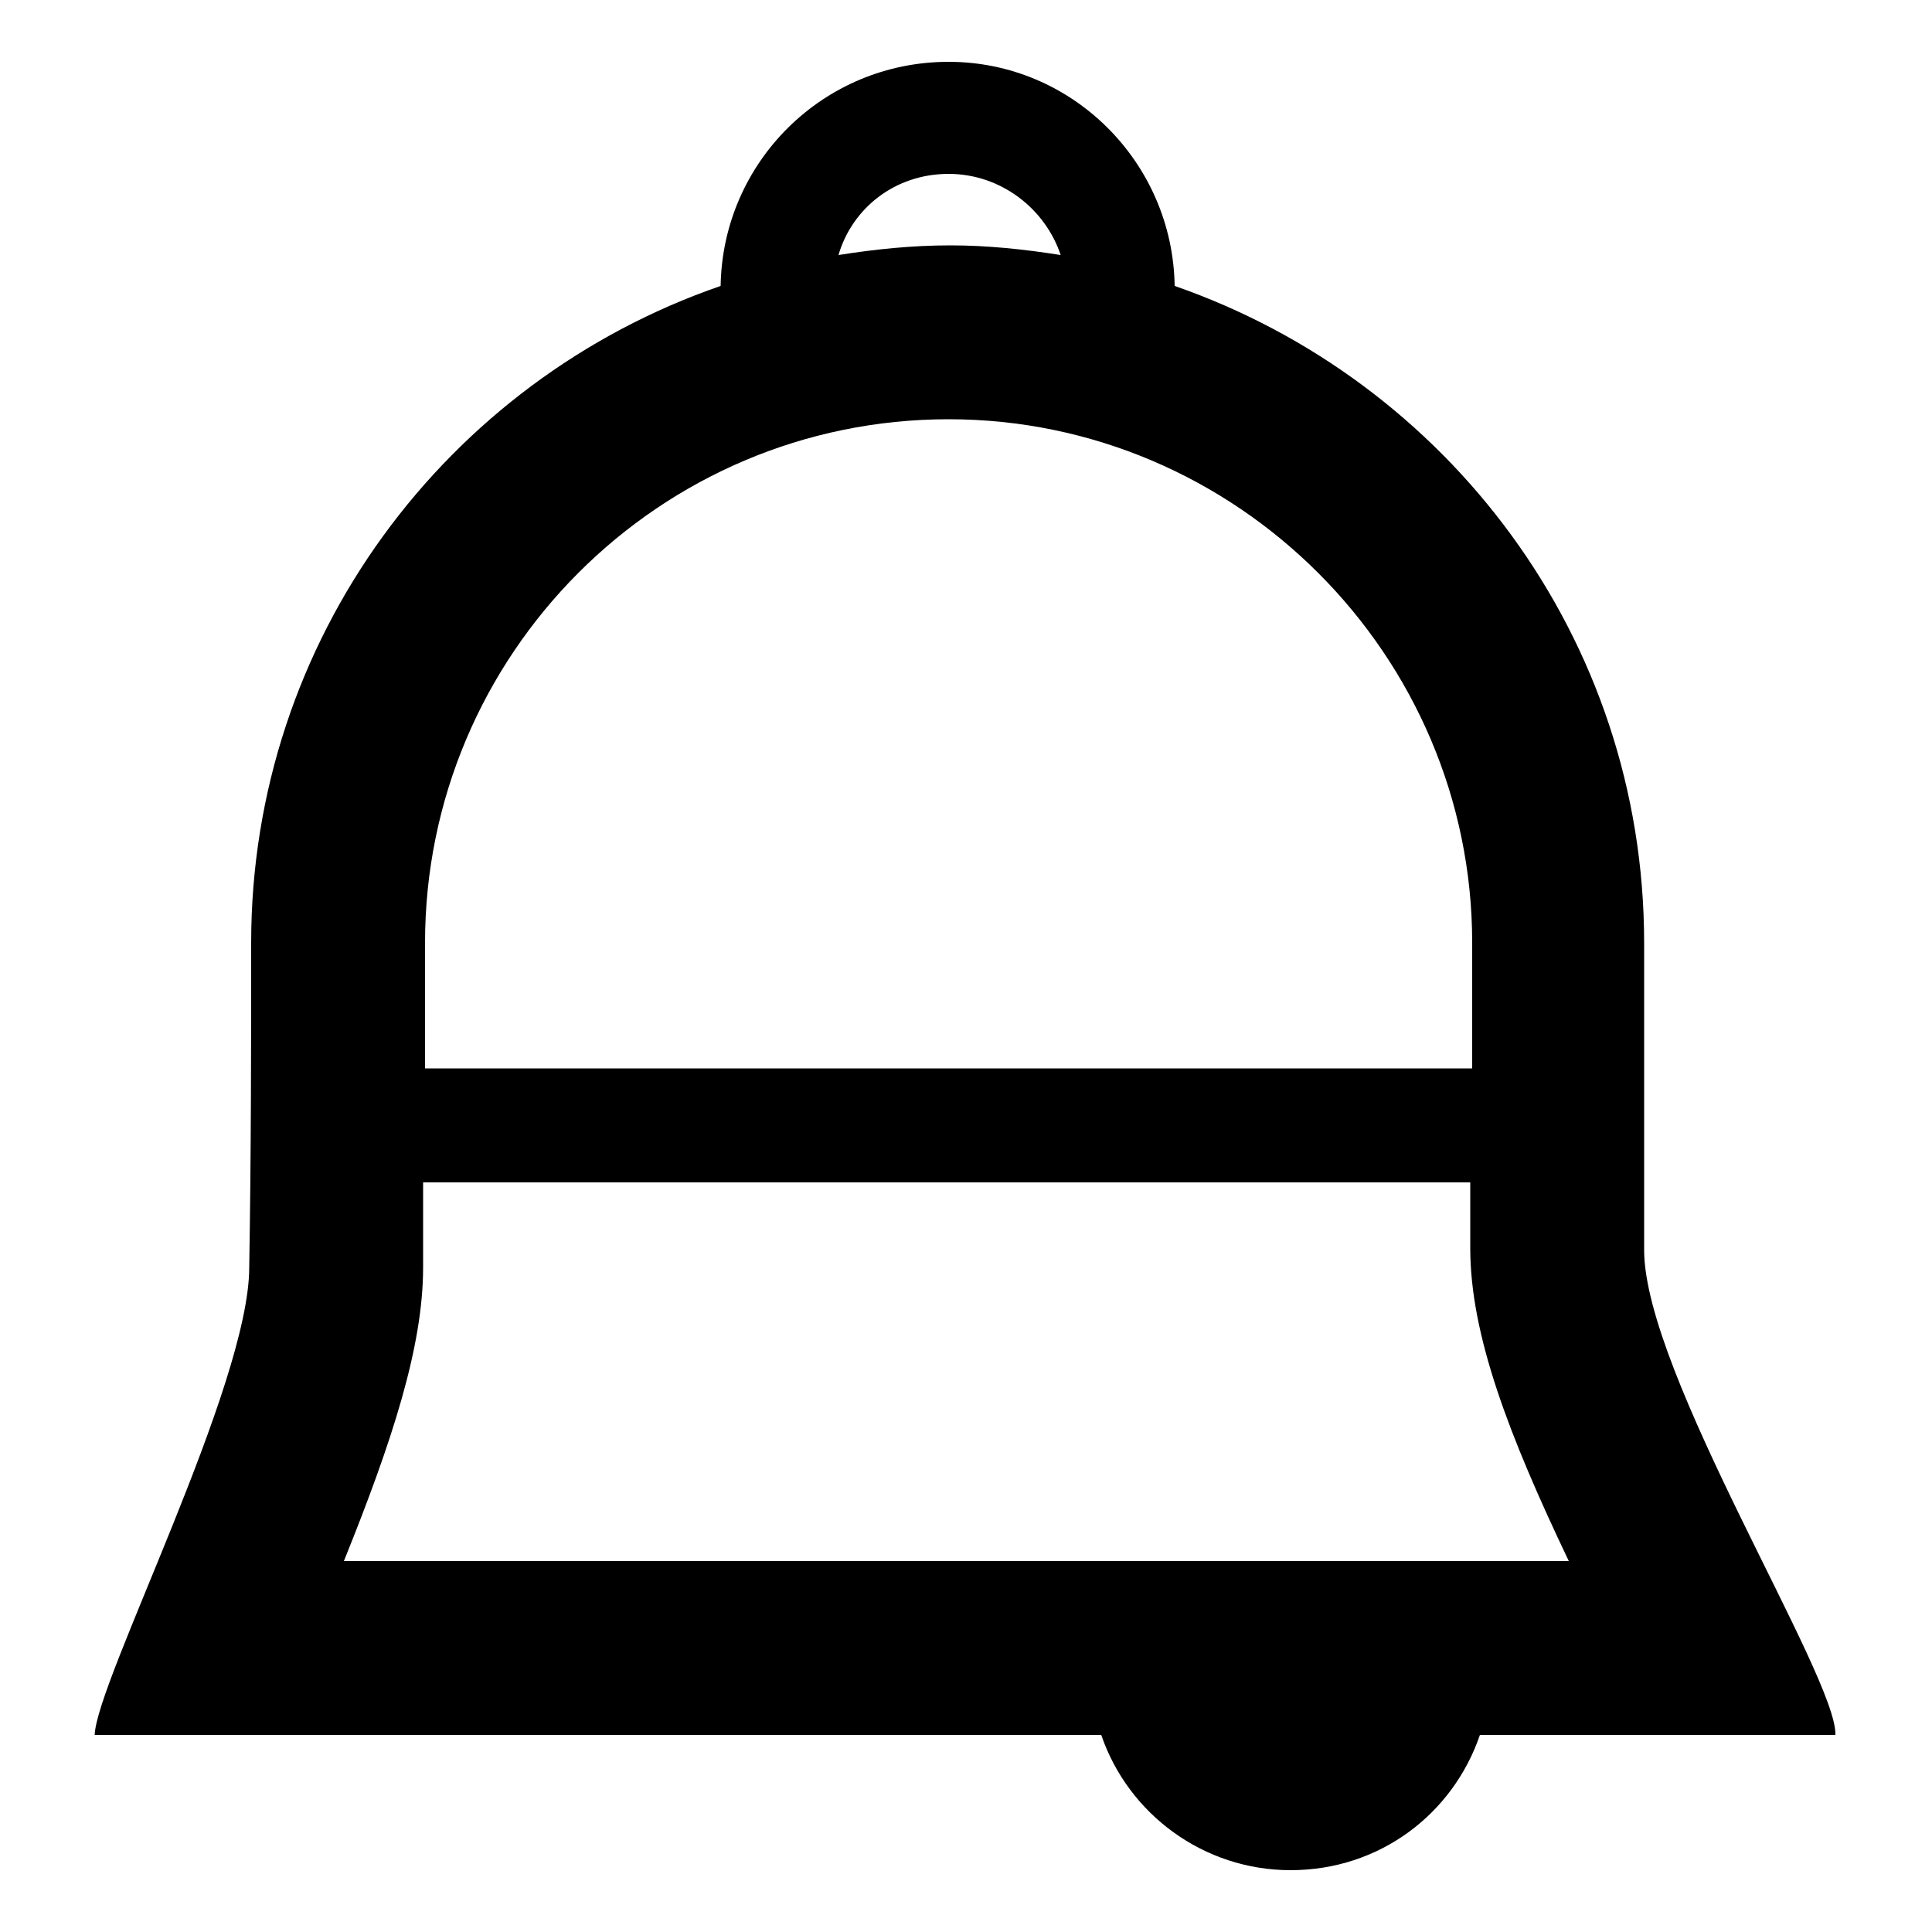
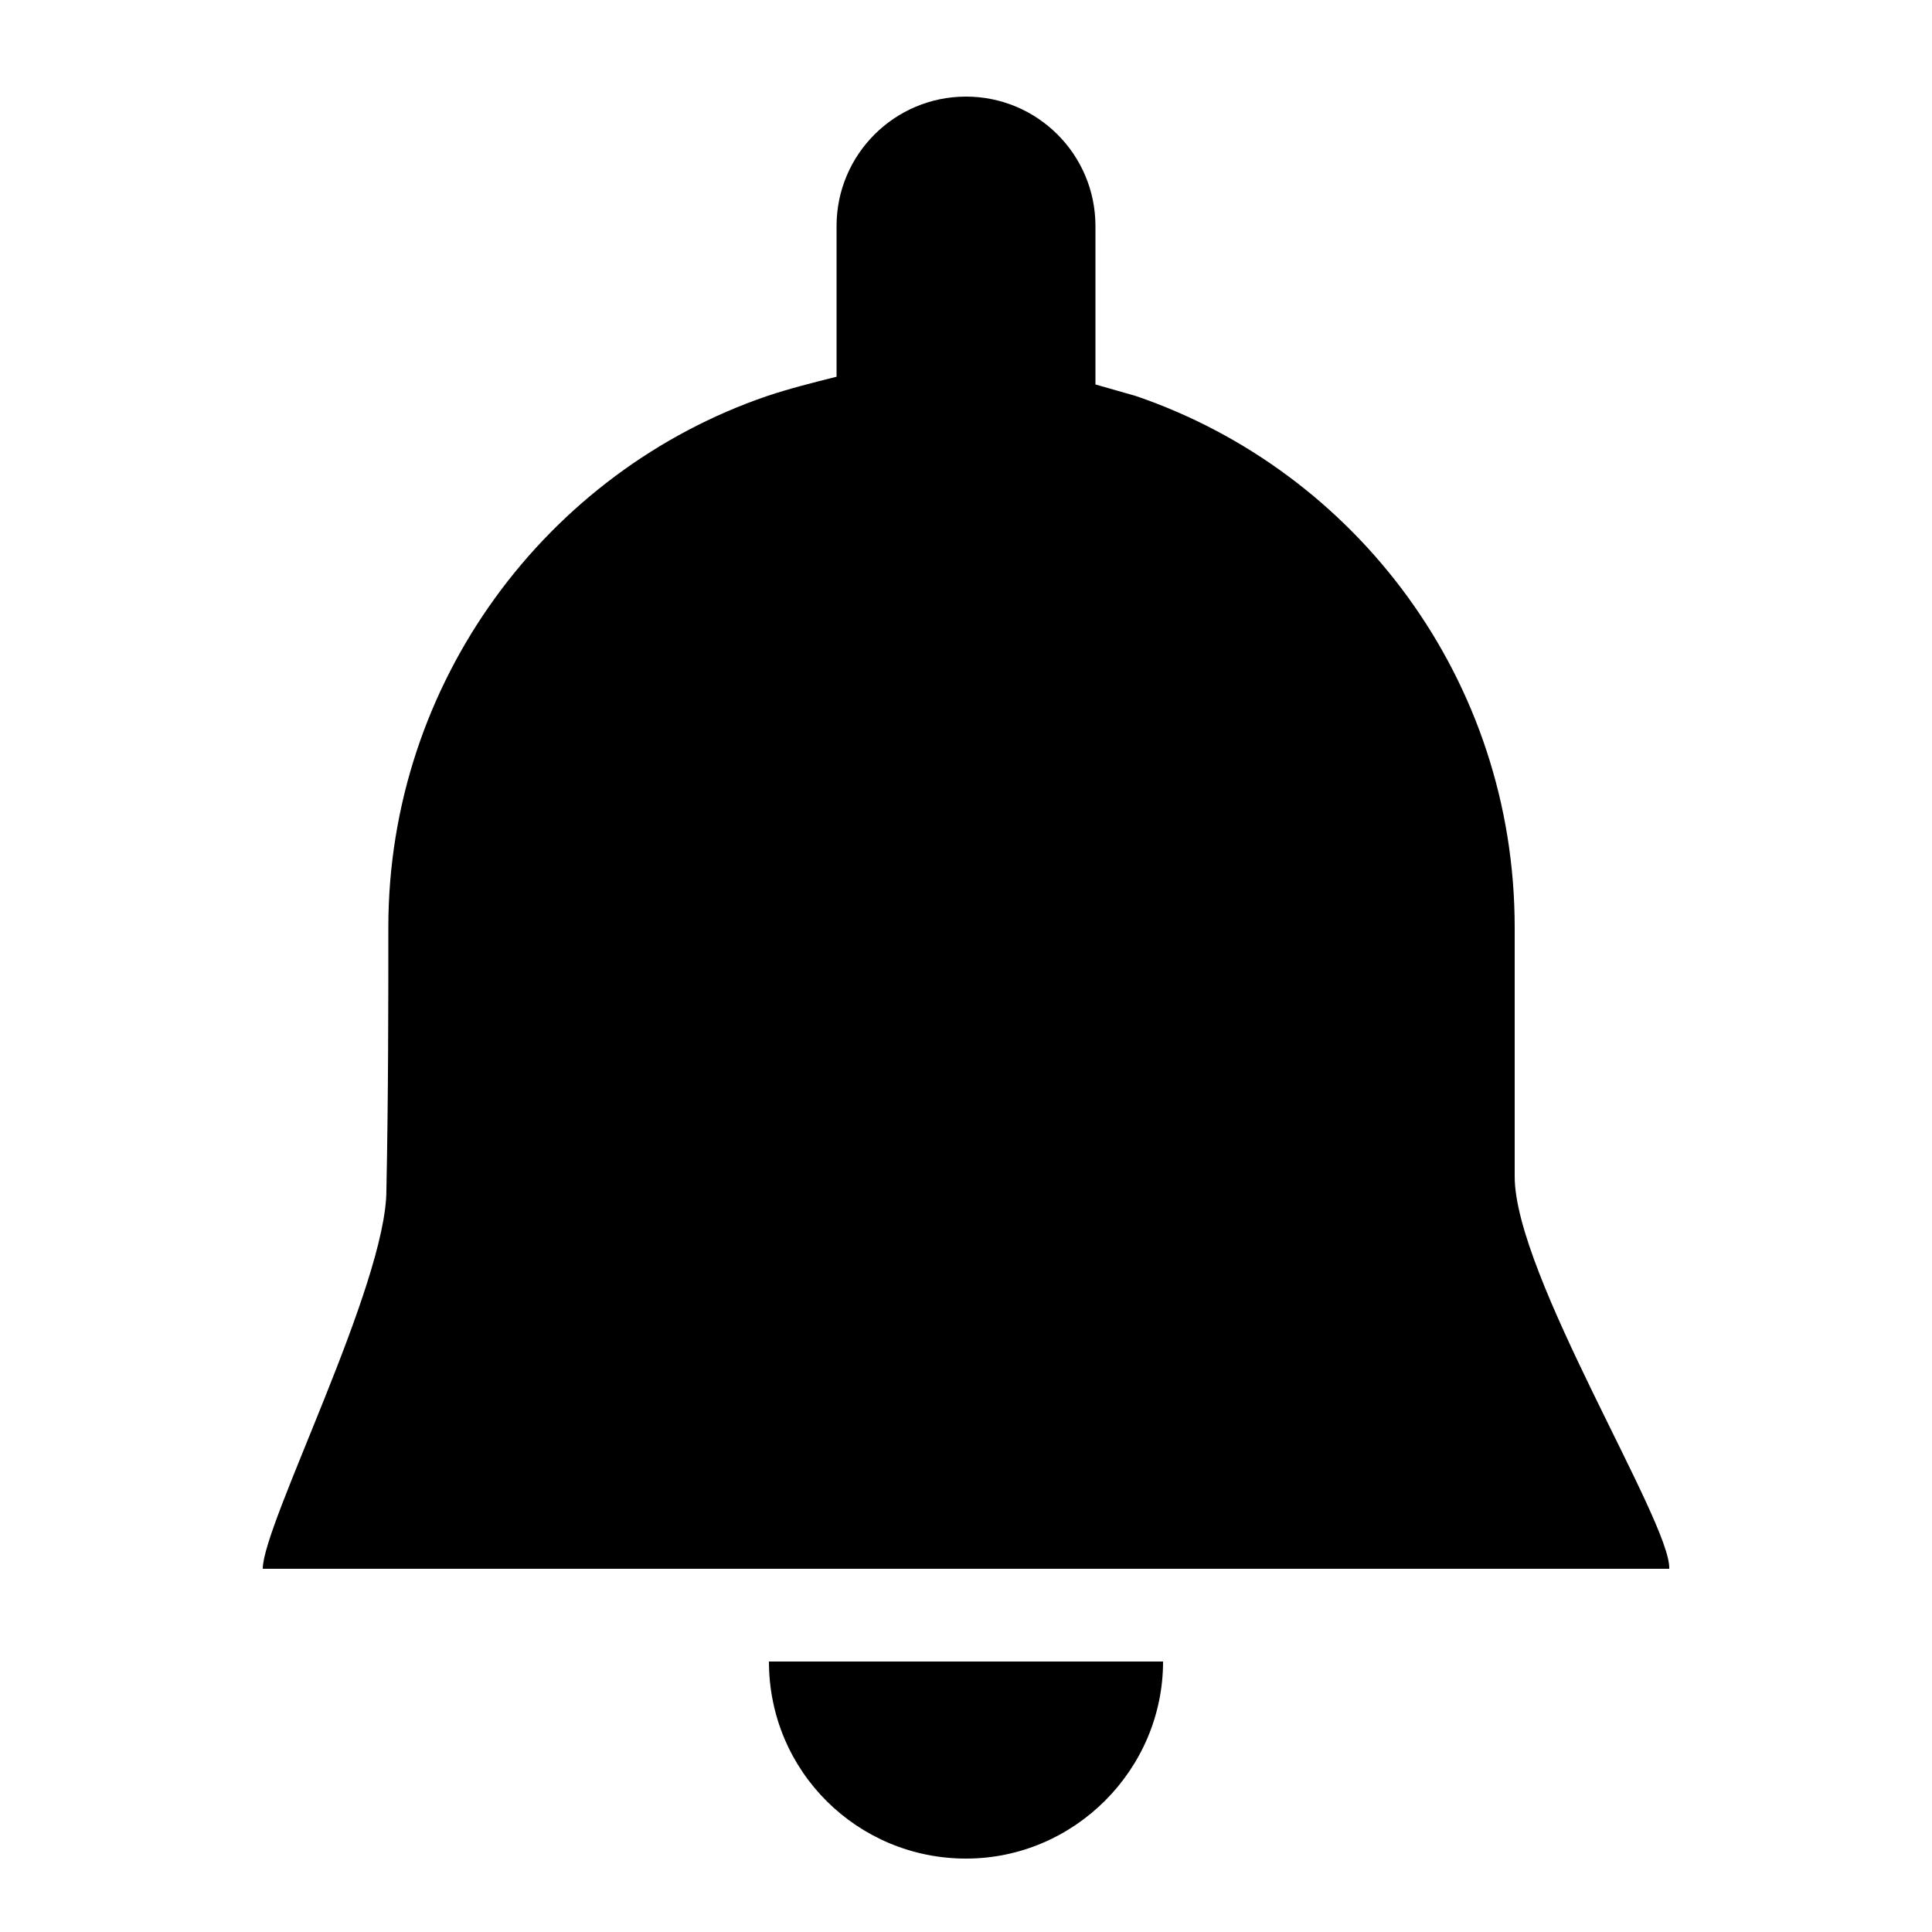
<svg xmlns="http://www.w3.org/2000/svg" version="1.1" id="Слой_1" x="0px" y="0px" viewBox="0 0 100 100" style="enable-background:new 0 0 100 100;" xml:space="preserve">
-   <path d="M95,89.8c0.1-3-9.9-18.7-9.9-25.1c0-5.6,0-11.4,0-15.9c0-15.8-10.2-29.1-24.3-34C60.7,8.4,55.5,3.2,49.1,3.2  c-6.5,0-11.7,5.2-11.8,11.6C23.1,19.7,13,33.1,13,48.8c0,4.7,0,10.9-0.1,16.8c0,6.1-7.9,21.4-8,24.2h52.1c1.4,4.1,5.3,7,9.8,7  c4.6,0,8.4-2.9,9.8-7L95,89.8L95,89.8L95,89.8z M49.1,9c2.7,0,5,1.8,5.8,4.2c-1.9-0.3-3.8-0.5-5.7-0.5c-2,0-3.9,0.2-5.8,0.5  C44.1,10.8,46.3,9,49.1,9z M49.1,21.7c14.9,0,27.1,12.2,27.1,27.1c0,1.9,0,4.1,0,6.5H22c0-2.3,0-4.5,0-6.5  C22,33.9,34.1,21.7,49.1,21.7z M21.9,65.6c0-1.4,0-2.9,0-4.4h54.2c0,1.1,0,2.3,0,3.4c0,4.5,2,9.7,5.1,16.2H17.8  C20.3,74.6,21.9,69.7,21.9,65.6z" />
+   <path d="M60.2,86c0,5.6-4.6,10.2-10.2,10.2S39.8,91.7,39.8,86H60.2z" />
+   <g>
+     <polygon points="86.4,81.2 86.4,81.2 86.4,81.2 86.4,81.2  " />
+     <path d="M78.4,48c0-12.8-8.2-23.6-19.6-27.5c-0.7-0.2-1.4-0.4-2.1-0.6v-8.2C56.7,8,53.7,5,50,5s-6.7,3-6.7,6.7v7.8   c-1.2,0.3-2.4,0.6-3.6,1C28.3,24.4,20.1,35.3,20.1,48c0,3.8,0,8.8-0.1,13.6c0,4.9-6.4,17.3-6.4,19.6h72.8c0.1-2.4-8-15.2-8-20.3   C78.4,56.3,78.4,51.6,78.4,48z" />
+   </g>
</svg>
